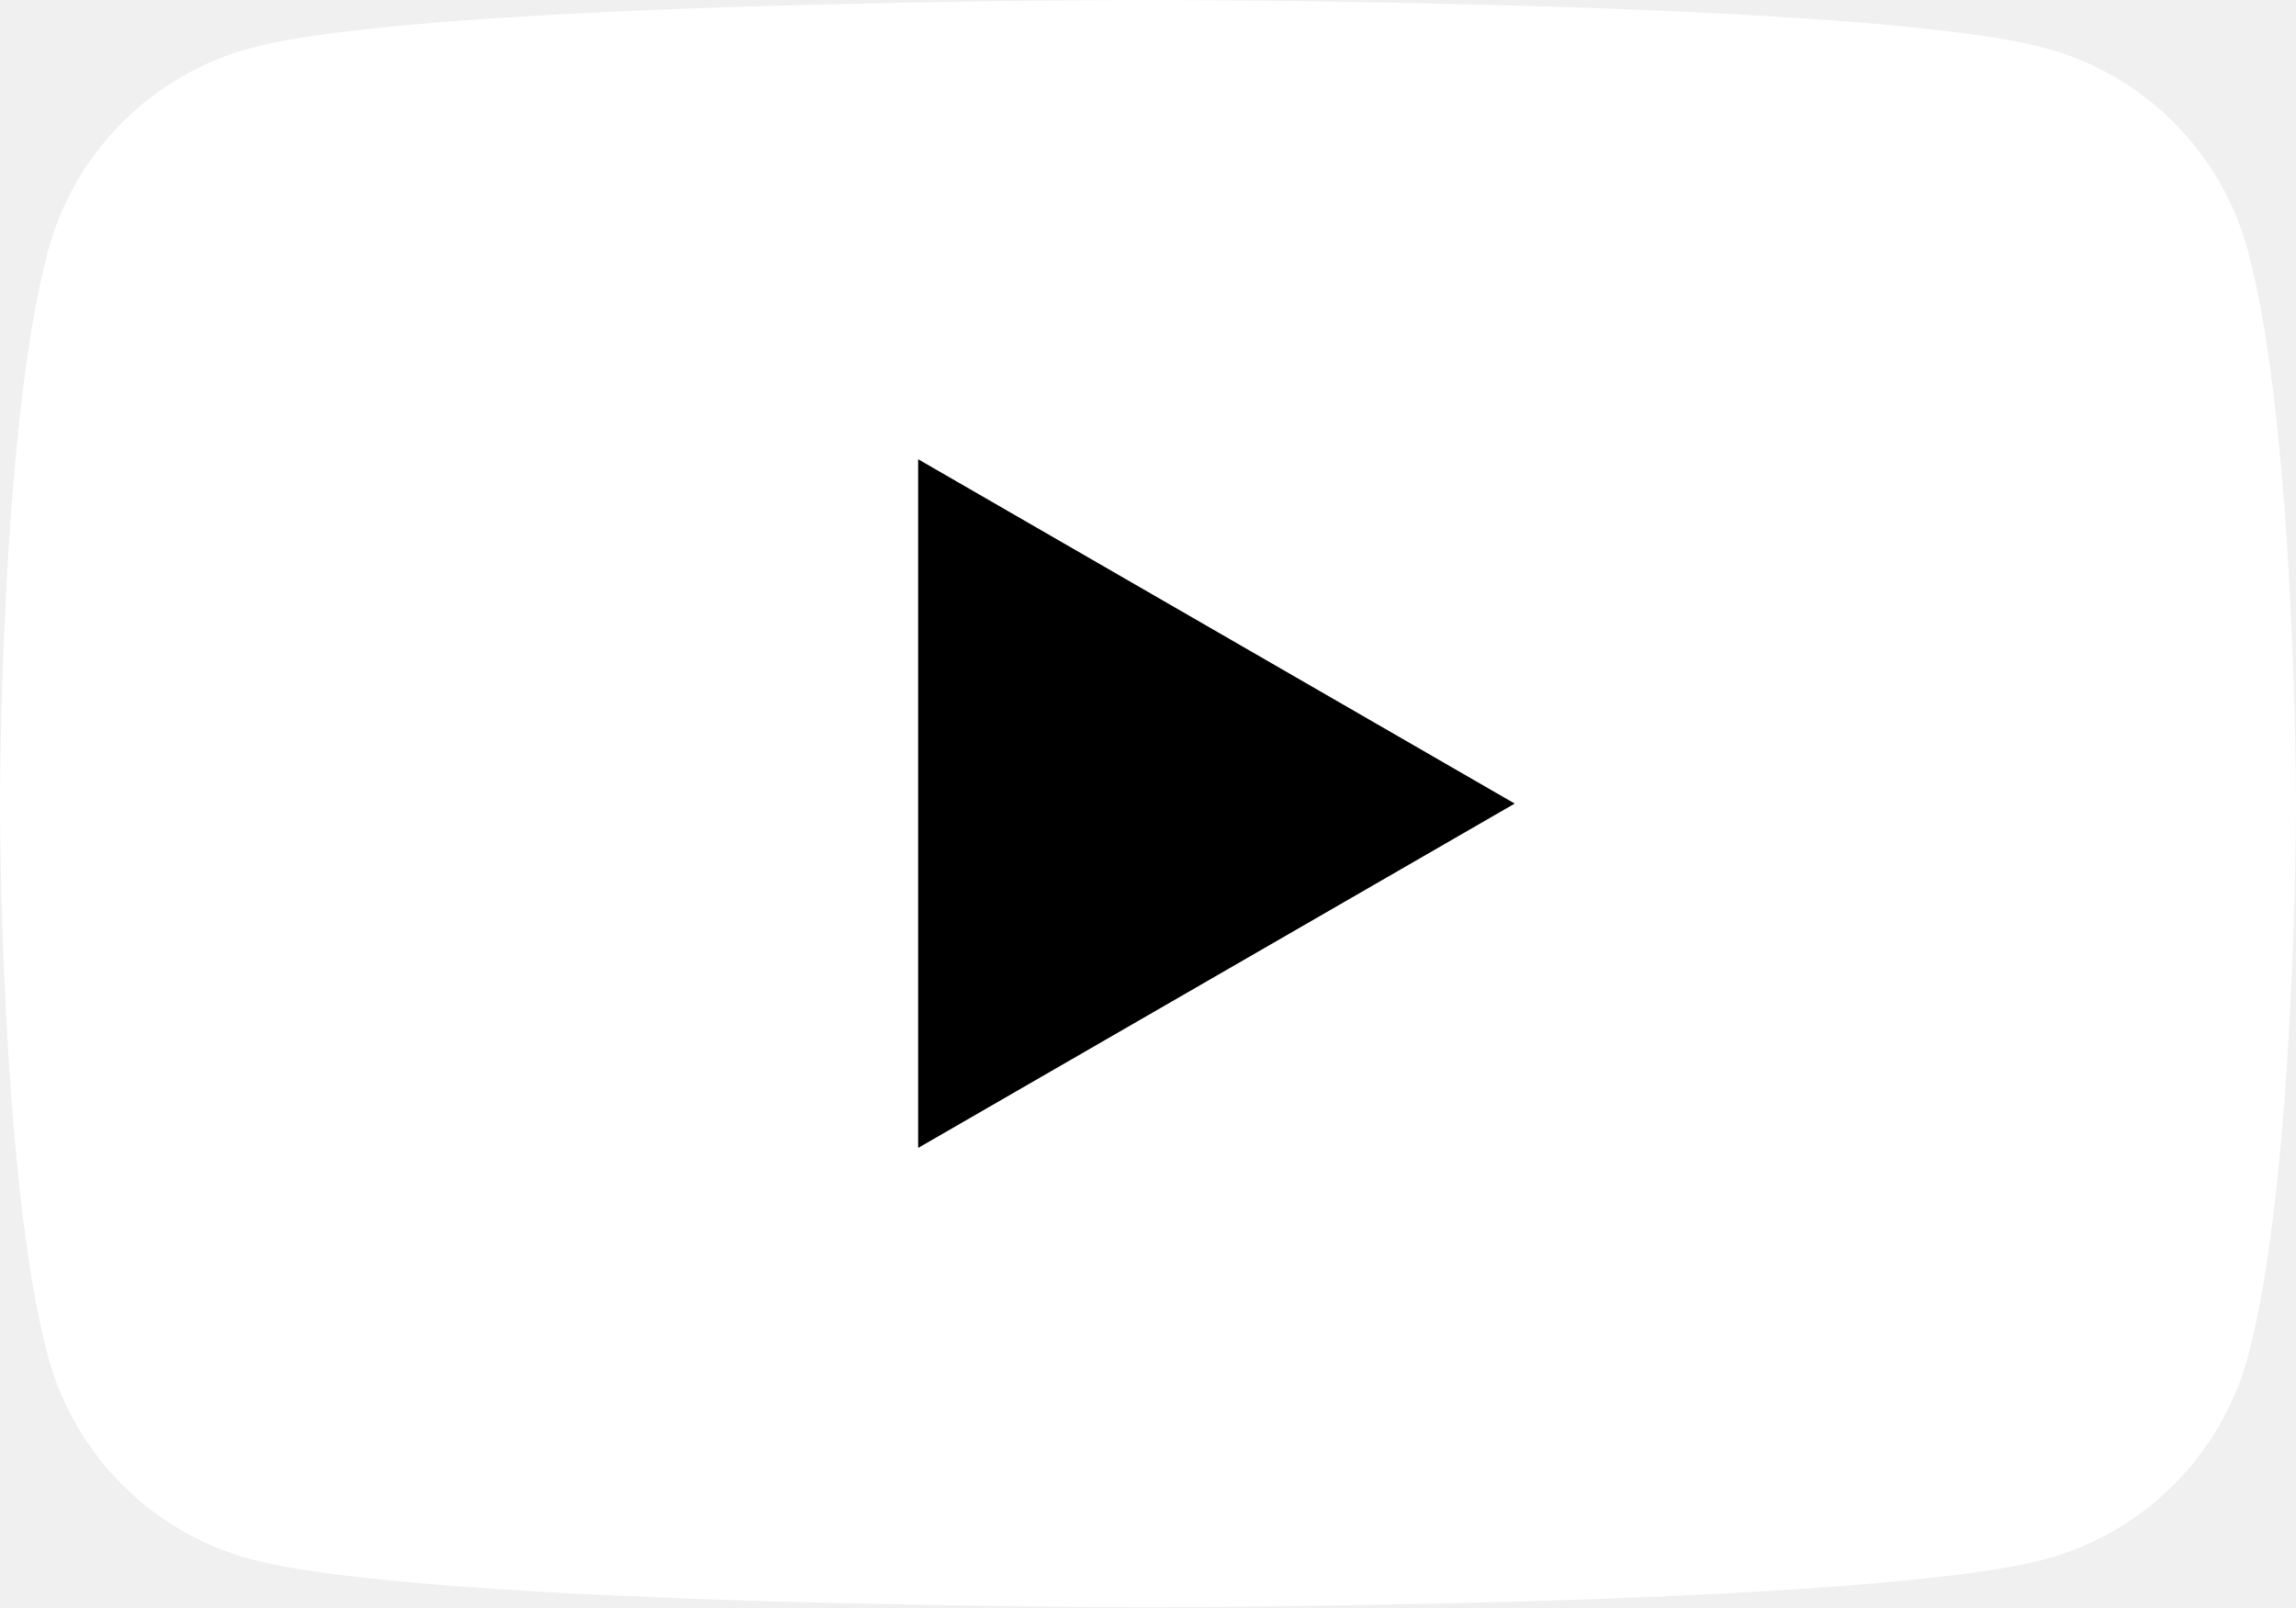
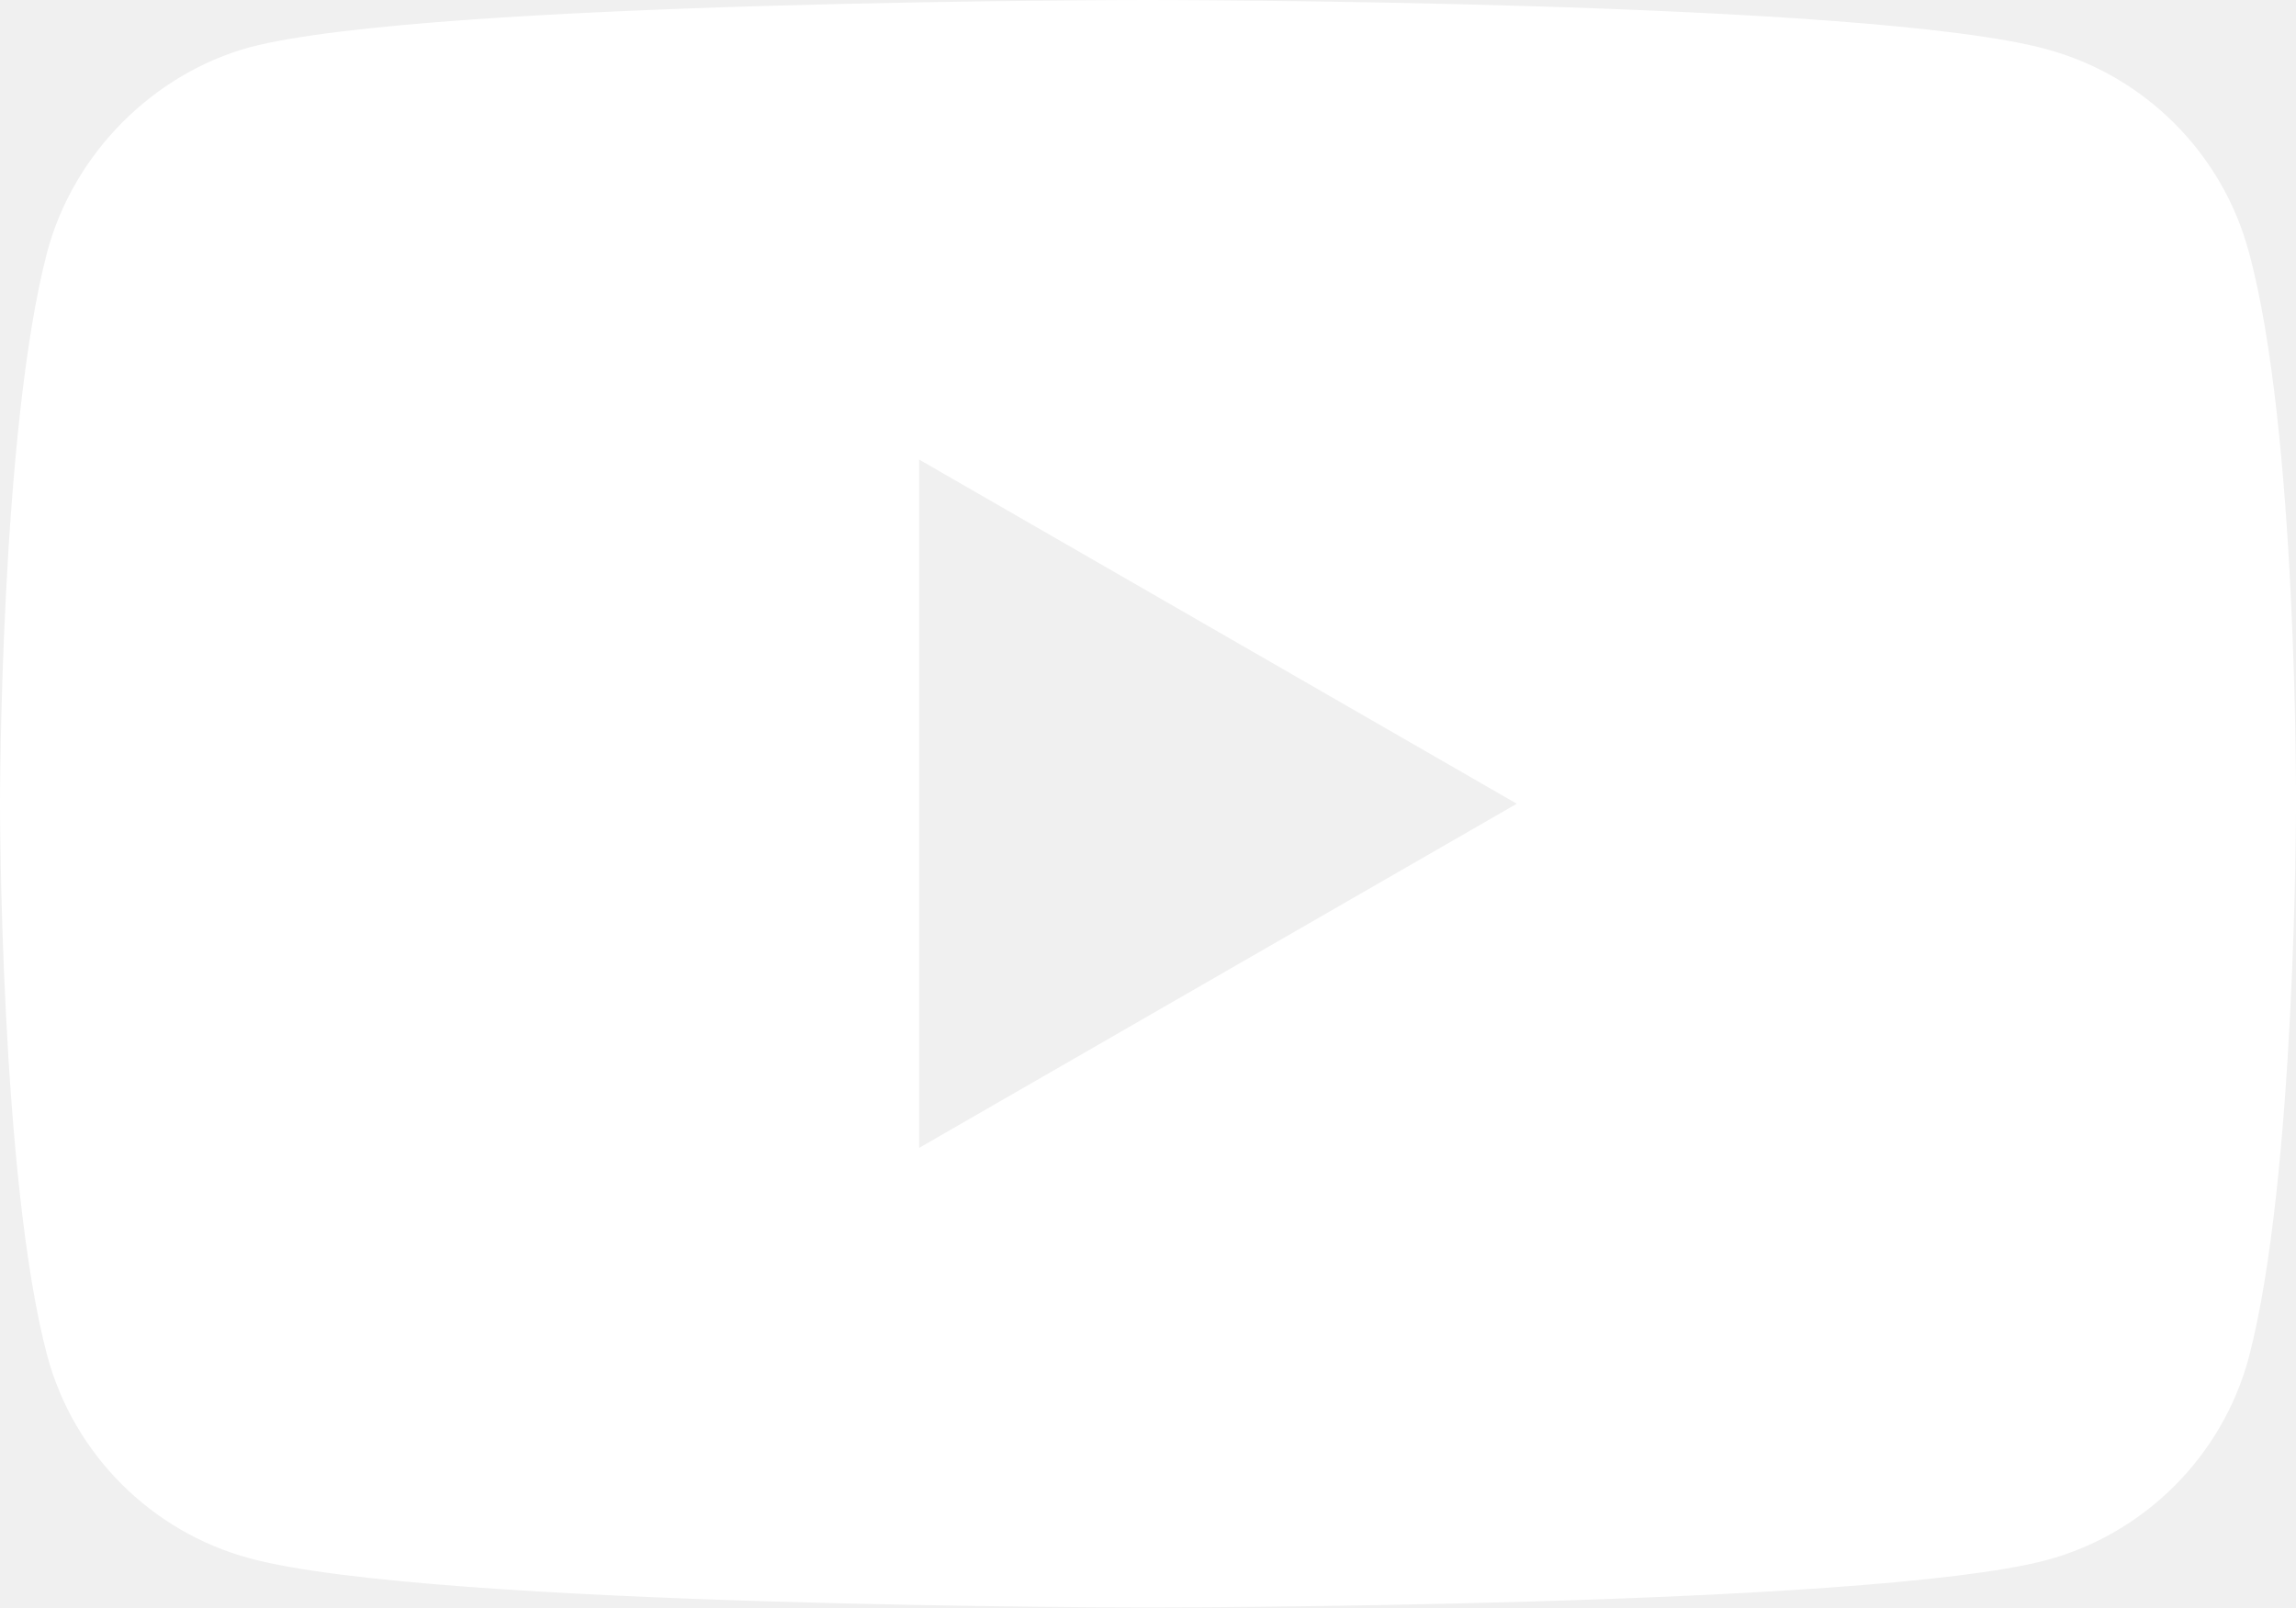
- <svg xmlns="http://www.w3.org/2000/svg" class="external-icon" viewBox="0 0 28.57  20" focusable="false" style="pointer-events: none; display: block; width: 100%; height: 100%;">
-   <svg viewBox="0 0 28.57 20" preserveAspectRatio="xMidYMid meet">
-     <g>
-       <path d="M27.973 3.123C27.643 1.893 26.677 0.927 25.447 0.597C23.22 2.24288e-07 14.285 0 14.285 0C14.285 0 5.35 2.24288e-07 3.123 0.597C1.893 0.927 0.927 1.893 0.597 3.123C2.24288e-07 5.35 0 10 0 10C0 10 2.24288e-07 14.65 0.597 16.877C0.927 18.107 1.893 19.073 3.123 19.403C5.35 20 14.285 20 14.285 20C14.285 20 23.22 20 25.447 19.403C26.677 19.073 27.643 18.107 27.973 16.877C28.57 14.65 28.57 10 28.57 10C28.57 10 28.568 5.35 27.973 3.123Z" fill="white" />
-       <path d="M11.425 14.285L18.848 10L11.425 5.715V14.285Z" fill="black" />
-     </g>
-   </svg>
+ <svg xmlns="http://www.w3.org/2000/svg" xml:space="preserve" id="Layer_1" width="71.412" height="50" x="0" y="0" version="1.1" viewBox="0 0 71.412 50">
+   <style id="style3" type="text/css">
+     .st0{fill:red}.st1{fill:#fff}.st2{fill:#282828}
+   </style>
+   <g id="g5" transform="scale(.58824)">
+     <path id="path7" fill="#fff" fill-opacity="1" d="M35.705 0S13.354 0 7.766 1.471c-3 .824-5.471 3.295-6.295 6.354C0 13.412 0 25 0 25s0 11.646 1.471 17.176c.824 3.059 3.236 5.471 6.295 6.295C13.413 50 35.705 50 35.705 50s22.353-0 27.941-1.471c3.059-.824 5.471-3.236 6.295-6.295 1.471-5.588 1.471-17.176 1.471-17.176s.059-11.646-1.471-17.234c-.824-3.059-3.236-5.471-6.295-6.295C58.058-0 35.705 0 35.705 0zm-7.117 14.295L47.176 25l-18.588 10.705V14.295z" transform="scale(1.7)" />
+   </g>
</svg>
